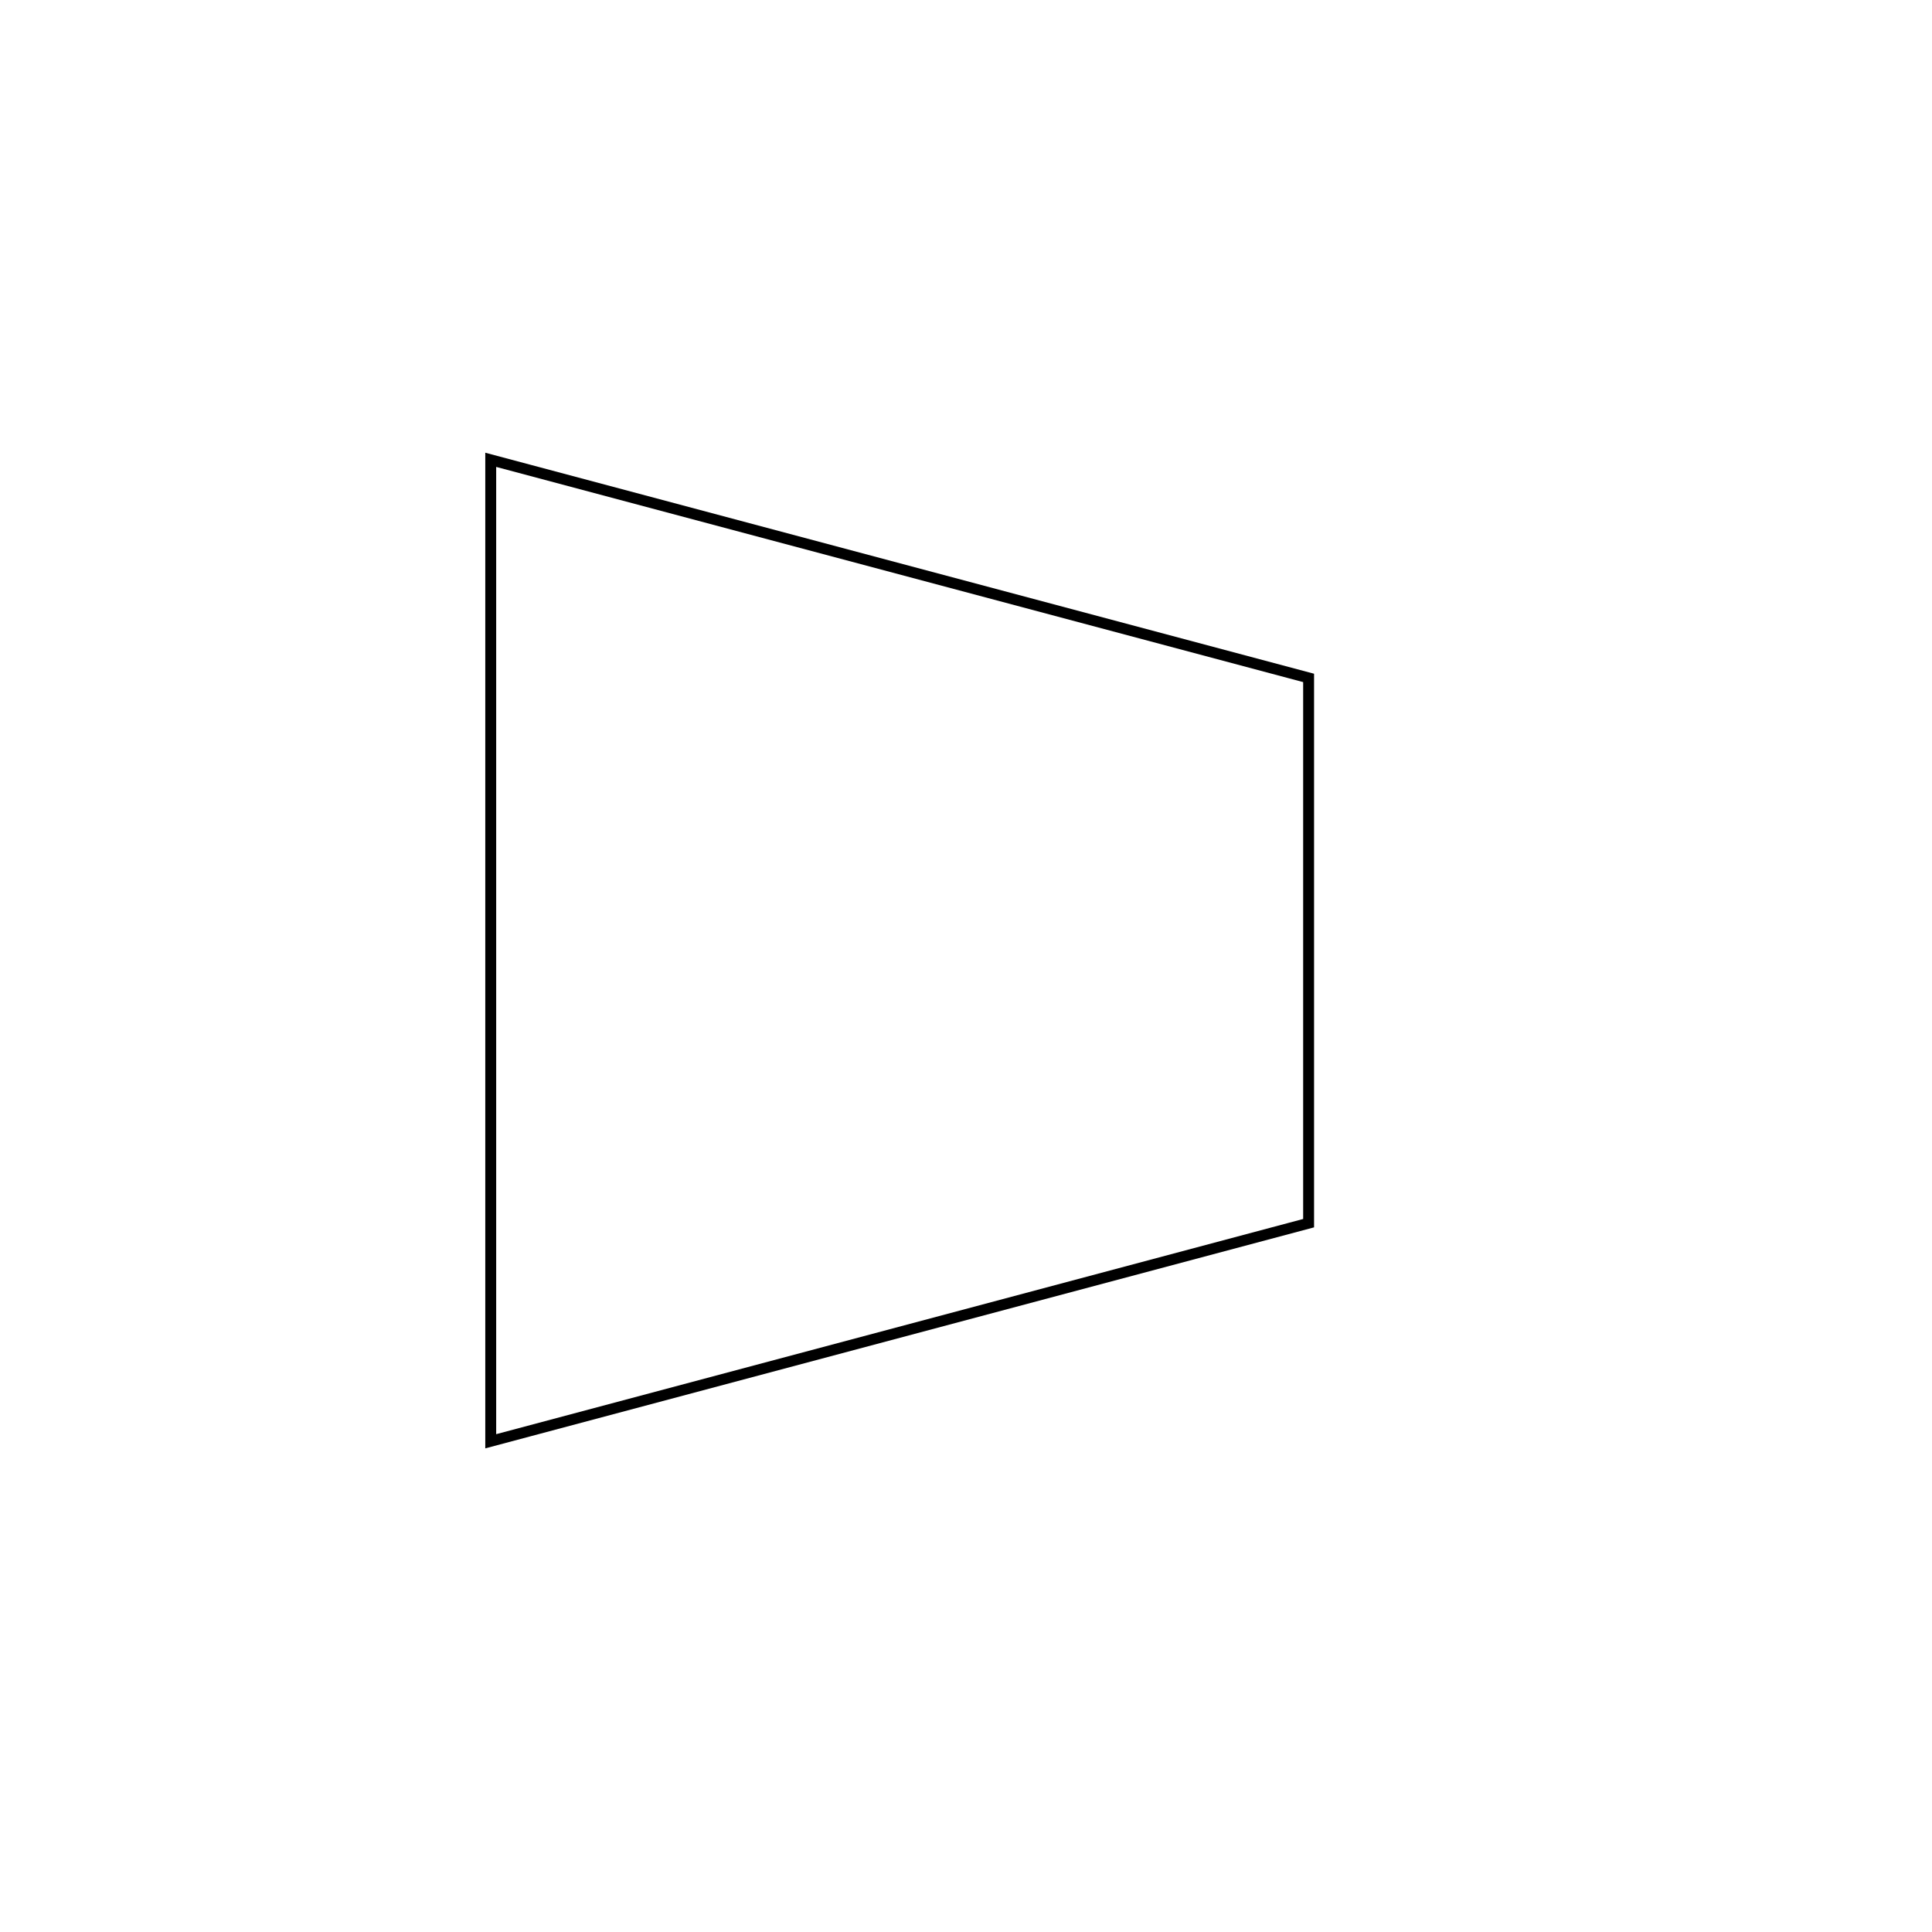
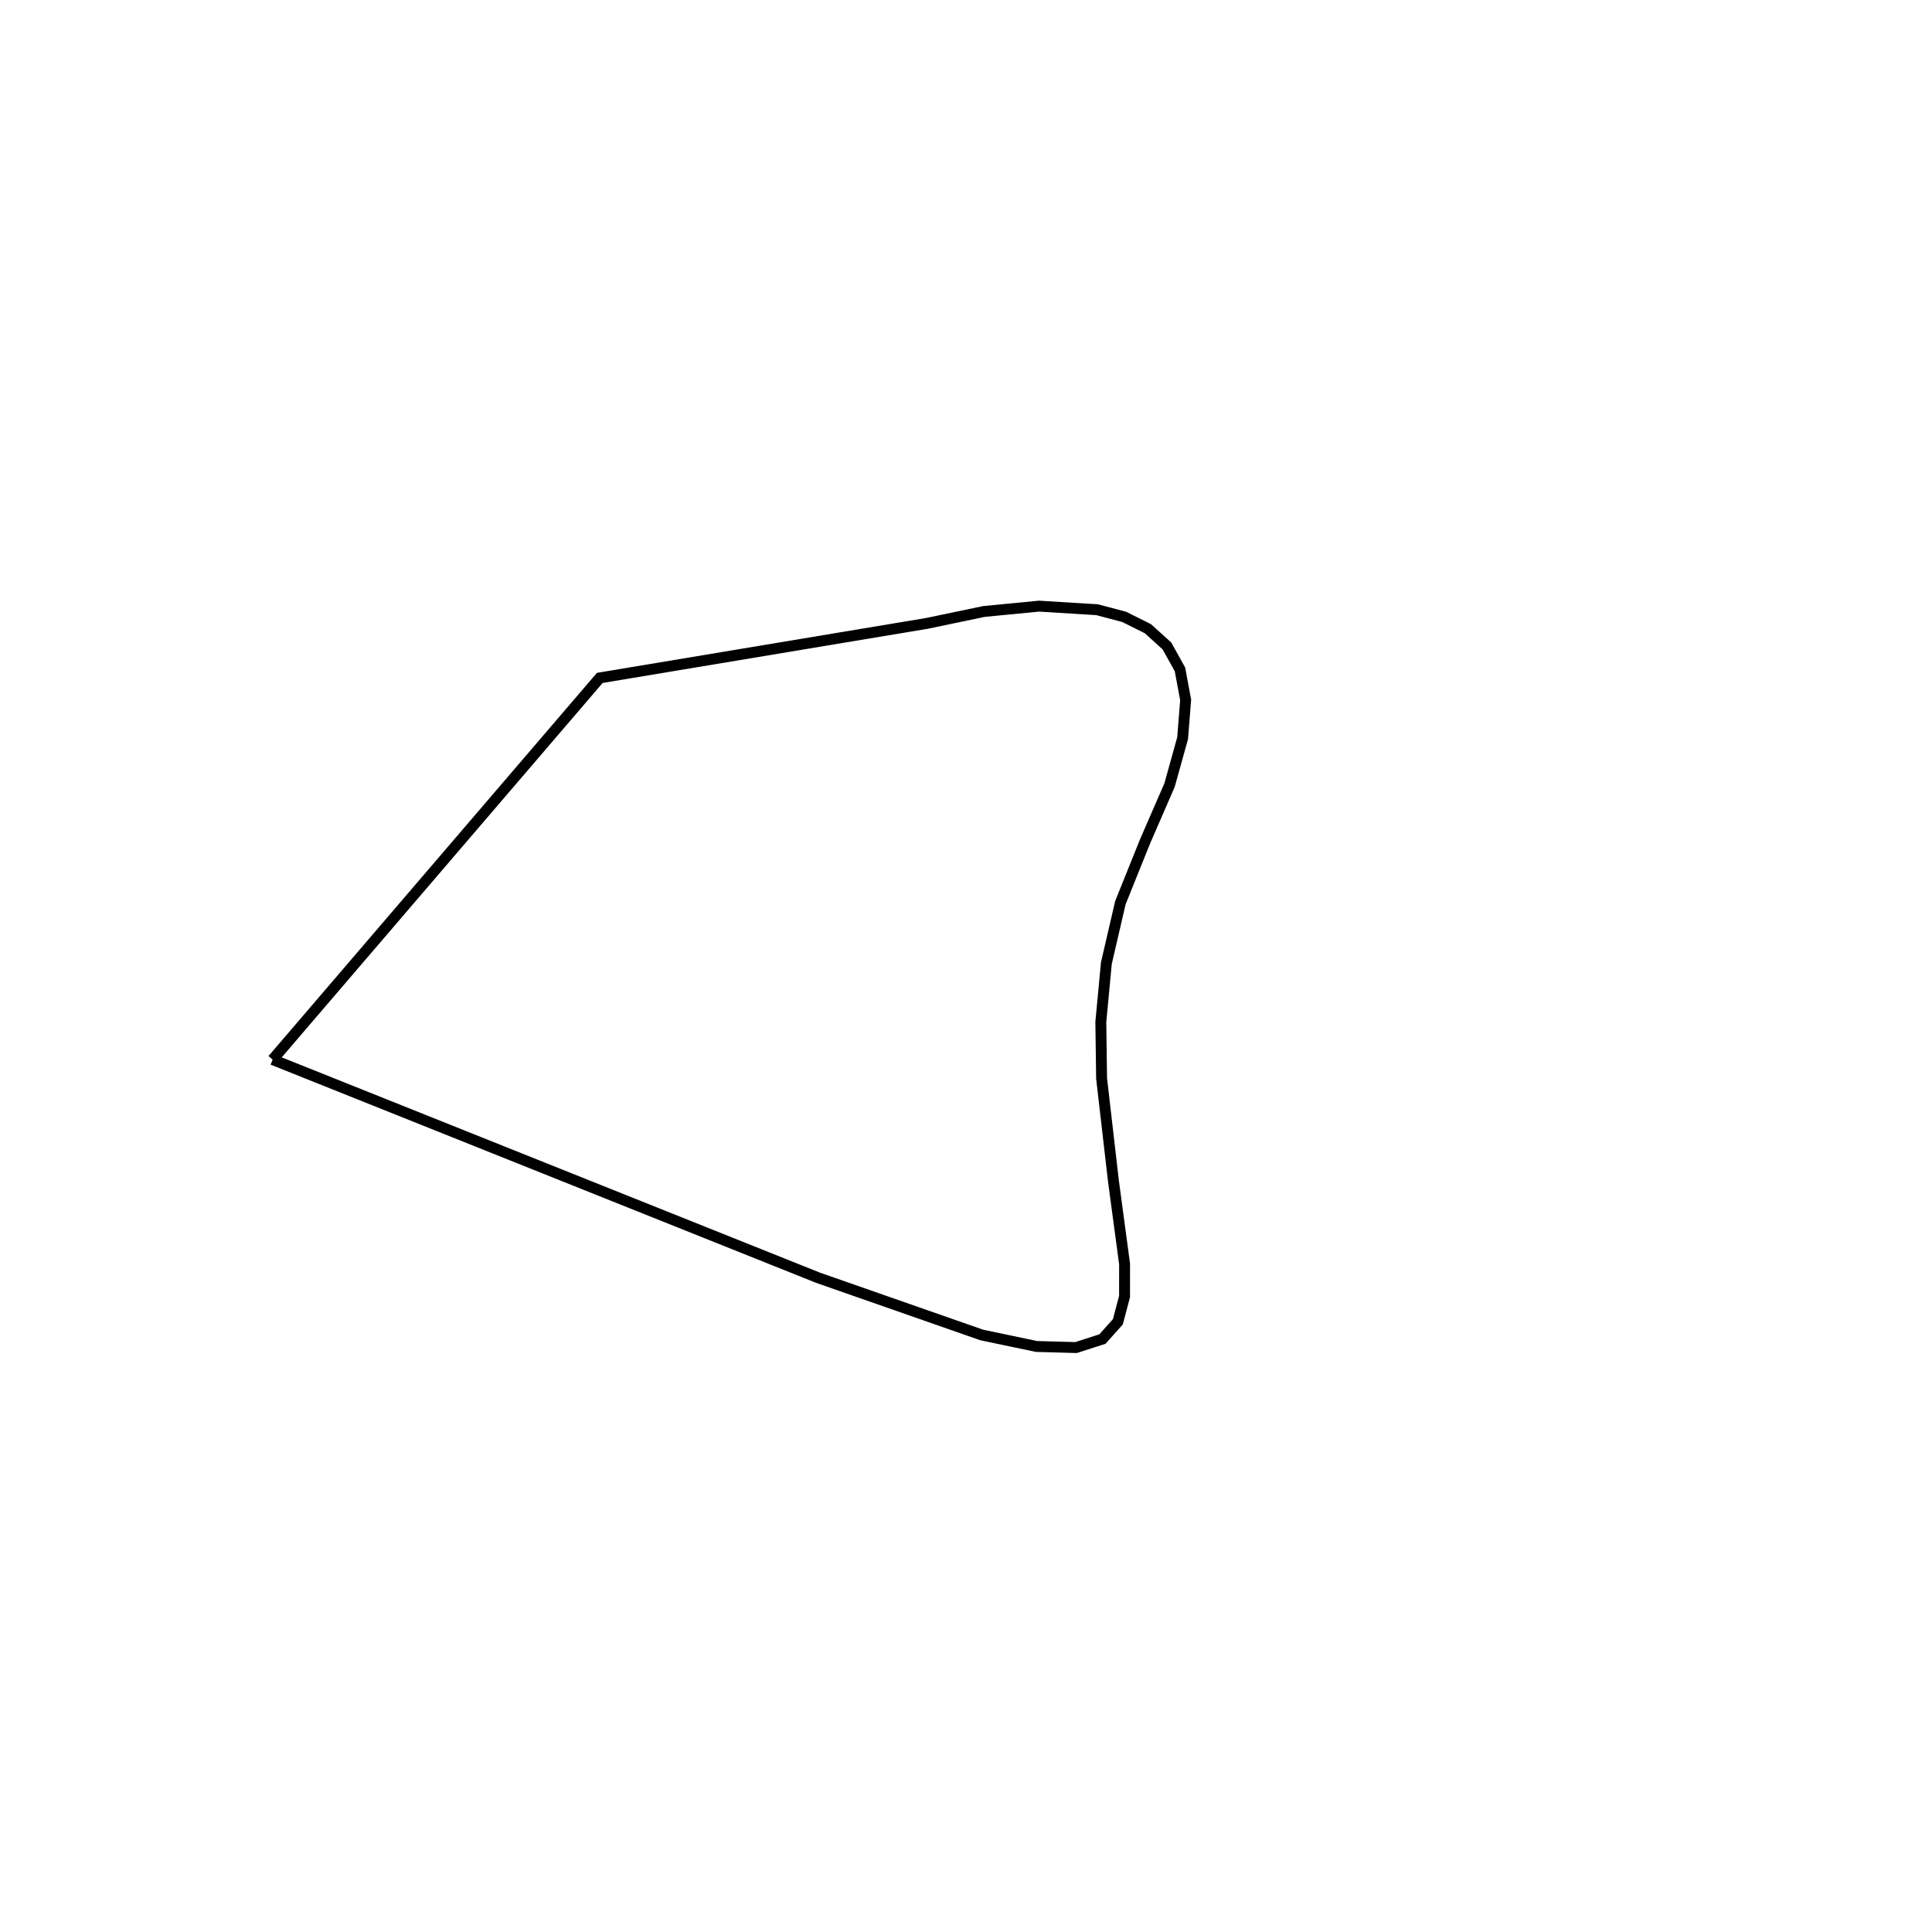
<svg xmlns="http://www.w3.org/2000/svg" width="177.165" height="177.165" id="svg2" version="1.1">
  <defs id="defs4" />
-   <g id="layer1" transform="translate(0,-875.1968)">
-     <path style="fill:none;stroke:#000000;stroke-width:1px;stroke-linecap:butt;stroke-linejoin:miter;stroke-opacity:1" d="m 45,42.165 75,20 0,50 -75,20 z" id="path3006" transform="translate(0,875.1968)" />
+   <g transform="translate(0,-875.1968)" id="layer1">
+     <path transform="translate(0,875.1968)" id="path2984" d="M25.0 97.165L55.0 62.165L85.0 57.165L90.234 56.072L95.283 55.583L100.625 55.915L103.094 56.572L105.264 57.654L107.008 59.233L108.203 61.384L108.724 64.18L108.447 67.693L107.247 71.997L105.0 77.165L102.74 82.778L101.455 88.318L100.946 93.711L101.016 98.884L102.1 108.279L103.125 115.915L103.121 118.891L102.51 121.208L101.093 122.793L98.672 123.572L95.05 123.471L90.029 122.419L75.0 117.165L25.0 97.165L25.0 97.165" style="fill:none;stroke:#000000;stroke-width:1px;stroke-linecap:butt;stroke-linejoin:miter;stroke-opacity:1" />
  </g>
</svg>
